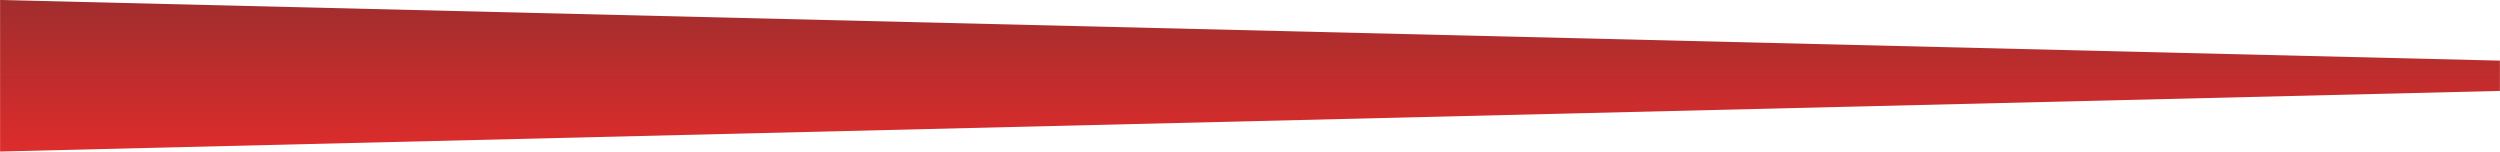
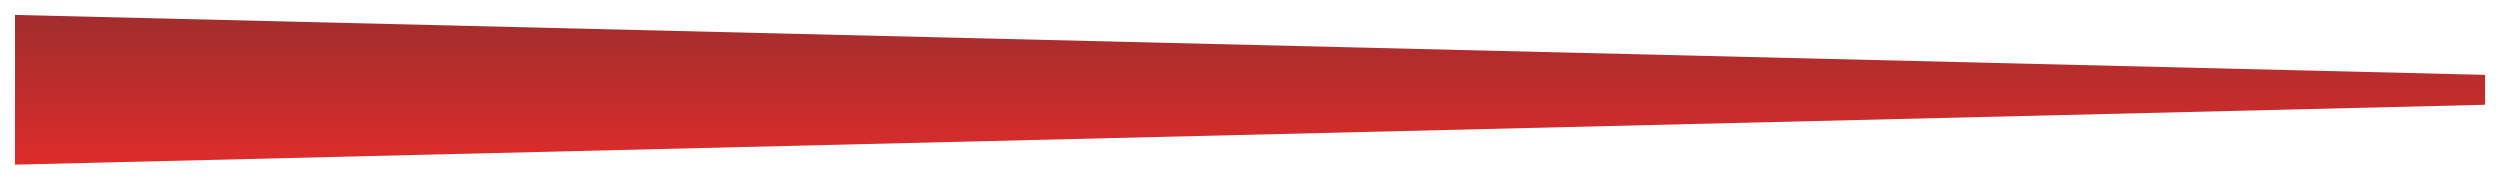
- <svg xmlns="http://www.w3.org/2000/svg" xmlns:xlink="http://www.w3.org/1999/xlink" width="165" height="10" viewBox="0 0 43.656 2.646" version="1.1" id="svg4655">
+ <svg xmlns="http://www.w3.org/2000/svg" xmlns:xlink="http://www.w3.org/1999/xlink" width="167" height="12" viewBox="0 0 44.185 3.175" version="1.1" id="svg4655">
  <defs id="defs4649">
-     <linearGradient gradientTransform="rotate(90,6.746881,302.424)" xlink:href="#linearGradient949" id="linearGradient951" x1="-1.323" y1="287.343" x2="1.323" y2="287.343" gradientUnits="userSpaceOnUse" />
-     <linearGradient id="linearGradient949">
+     <linearGradient id="linearGradient836">
+       <stop id="stop832" offset="0" style="stop-color:#a12d2d;stop-opacity:0.004" />
+       <stop id="stop834" offset="1" style="stop-color:#de2c2c;stop-opacity:0.004" />
+     </linearGradient>
+     <linearGradient gradientTransform="rotate(90,7.011469,302.4239)" xlink:href="#linearGradient949-3" id="linearGradient951" x1="-1.323" y1="287.343" x2="1.323" y2="287.343" gradientUnits="userSpaceOnUse" />
+     <linearGradient id="linearGradient949-3">
      <stop style="stop-color:#a12d2d;stop-opacity:1" offset="0" id="stop945" />
      <stop style="stop-color:#de2c2c;stop-opacity:1" offset="1" id="stop947" />
    </linearGradient>
+     <linearGradient xlink:href="#linearGradient836" id="linearGradient825" x1="21.315" y1="294.374" x2="21.306" y2="297.013" gradientUnits="userSpaceOnUse" gradientTransform="matrix(1.012121,0,0,1.2,1.0702592e-8,-59.40003)" />
  </defs>
-   <g id="layer1" transform="translate(0,-294.3542)">
-     <path style="fill:url(#linearGradient951);fill-opacity:1;stroke:none;stroke-width:5.374;stroke-miterlimit:4;stroke-dasharray:none;stroke-opacity:1" d="m 43.656,295.413 v 0.529 L 0,297 v -2.646 z" id="rect942" />
+   <g id="layer1" transform="translate(0,-293.825)">
+     <rect style="fill:url(#linearGradient825);fill-opacity:1;stroke:none;stroke-width:0.073;stroke-miterlimit:4;stroke-dasharray:none;stroke-opacity:1" id="rect817" width="44.185" height="3.175" x="0" y="293.825" />
+     <path style="fill:url(#linearGradient951);fill-opacity:1;stroke:none;stroke-width:5.374;stroke-miterlimit:4;stroke-dasharray:none;stroke-opacity:1" d="m 43.921,295.148 v 0.529 l -43.656,1.058 v -2.646 z" id="rect942" />
  </g>
</svg>
